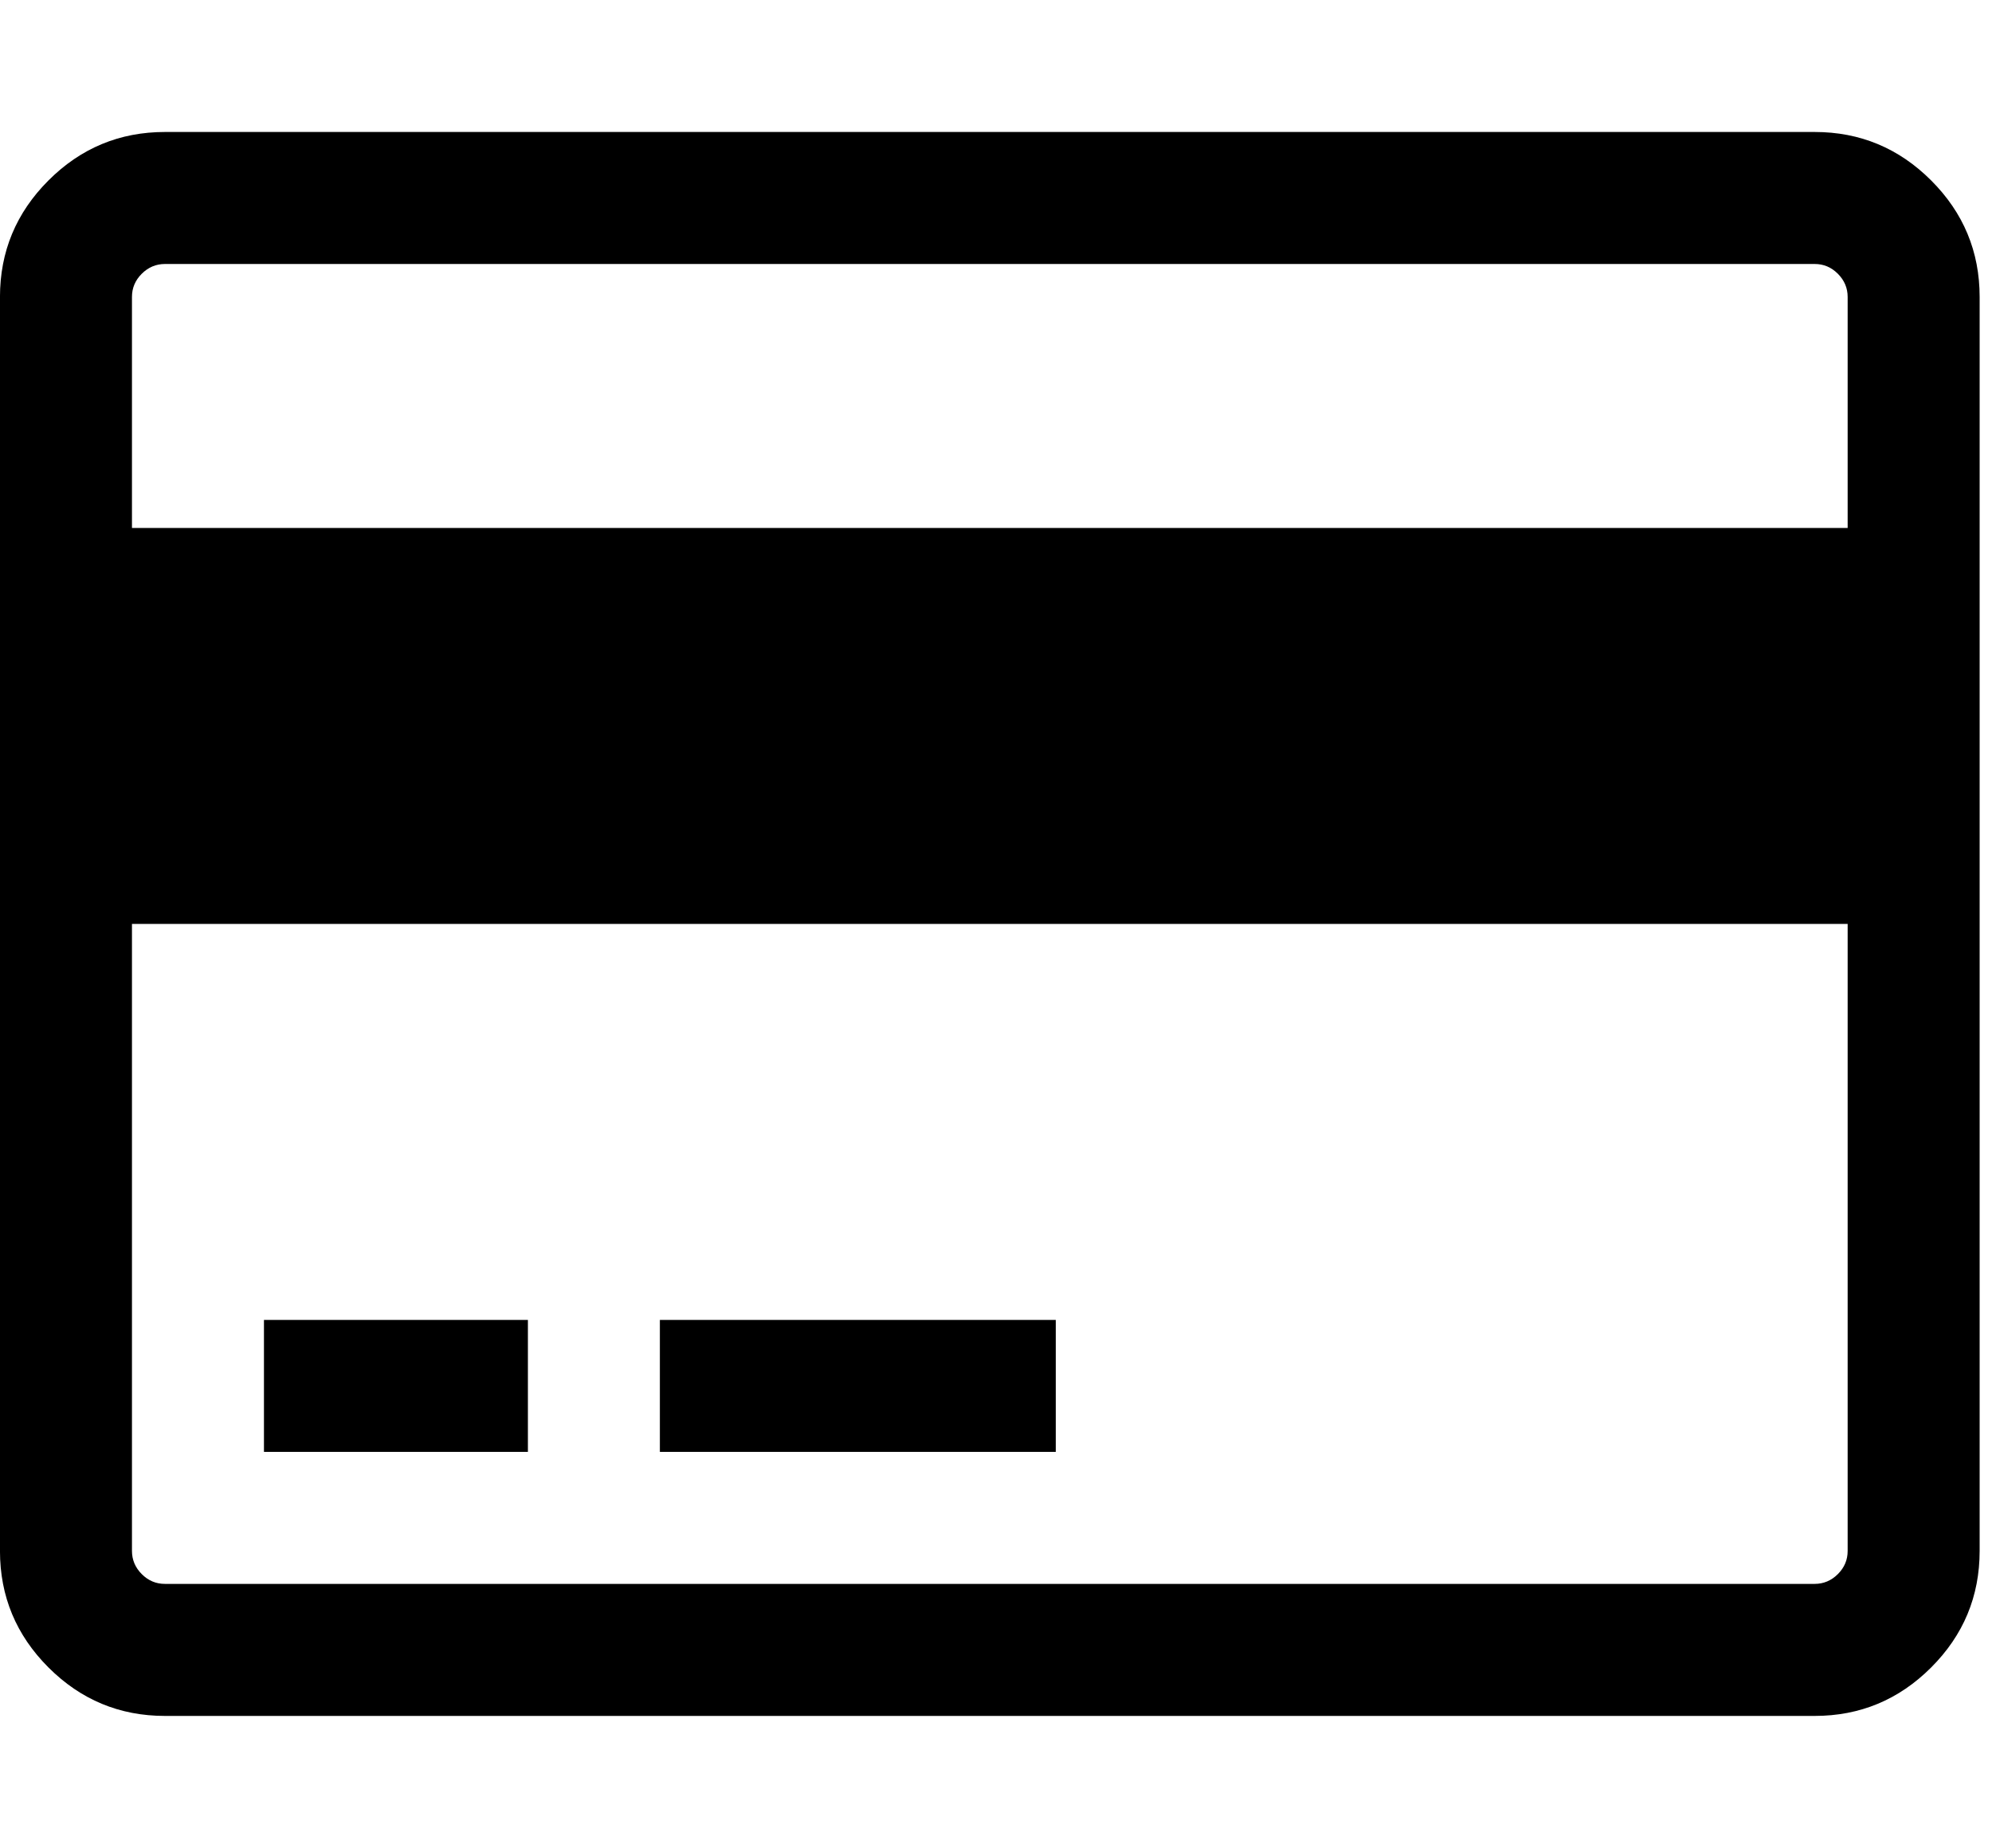
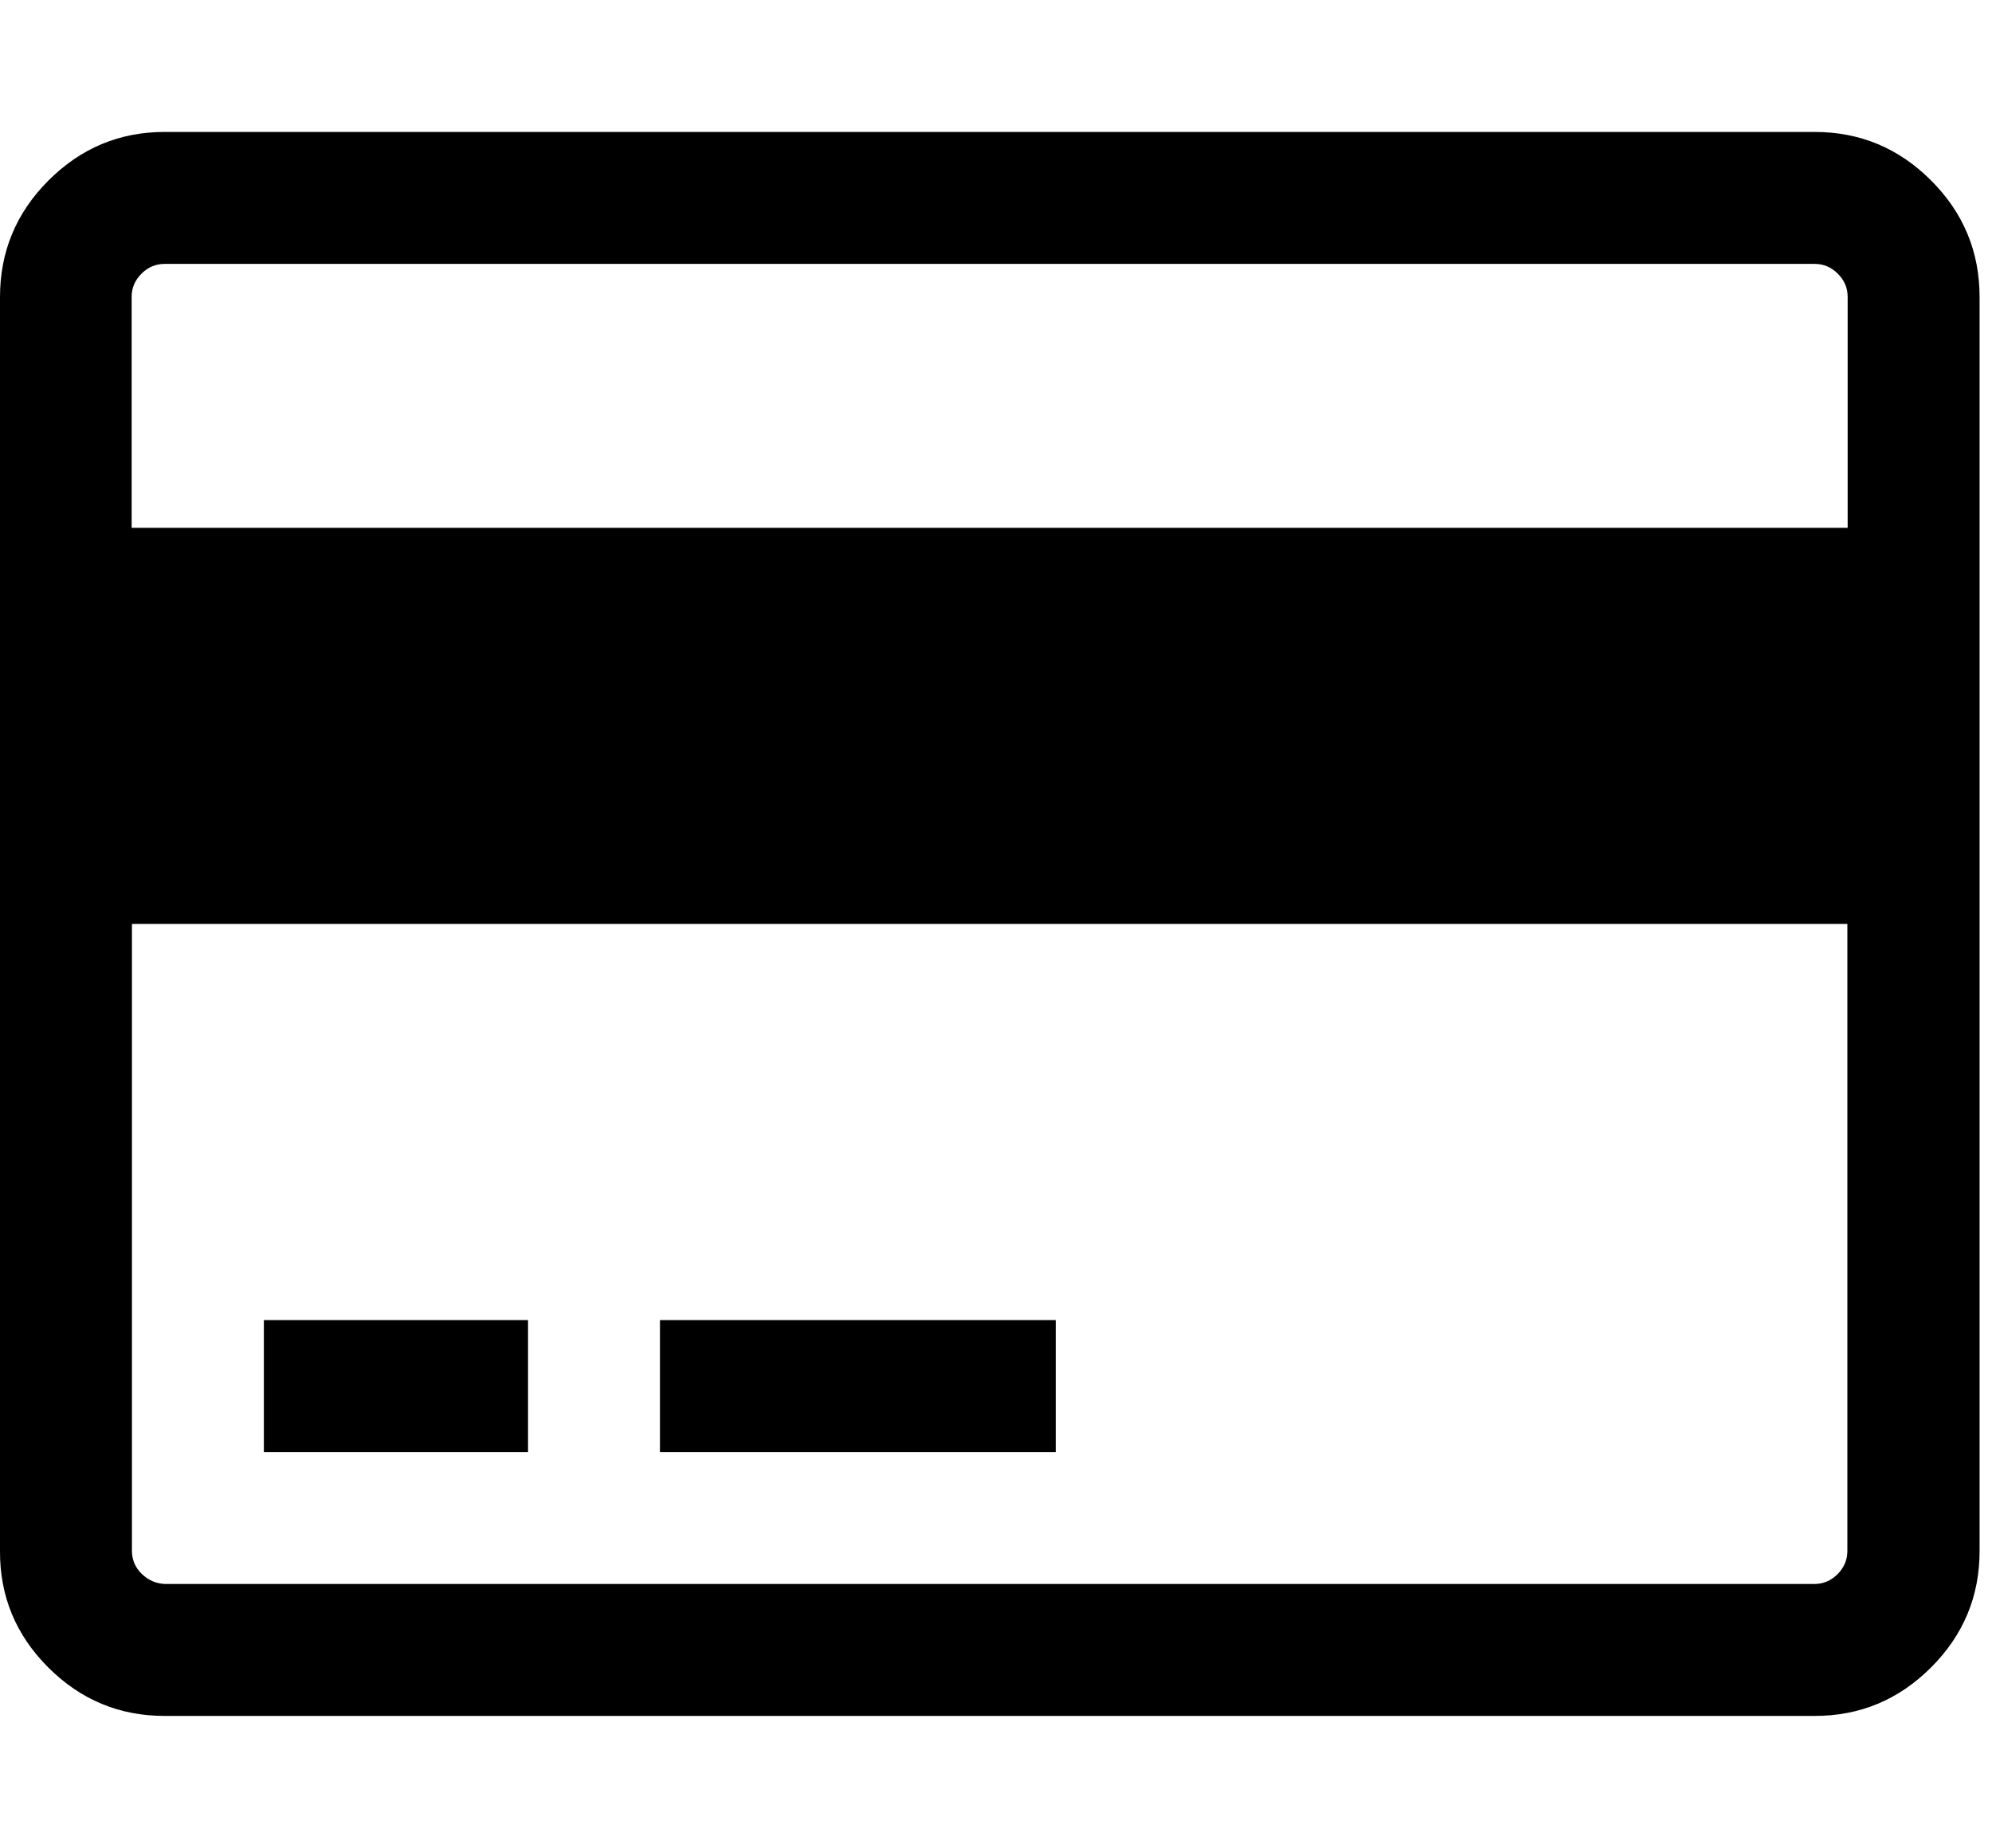
- <svg xmlns="http://www.w3.org/2000/svg" version="1.1" width="69" height="64" viewBox="0 0 69 64">
-   <path d="M62.857 4.571q2.357 0 4.036 1.679t1.679 4.036v43.429q0 2.357-1.679 4.036t-4.036 1.679h-57.143q-2.357 0-4.036-1.679t-1.679-4.036v-43.429q0-2.357 1.679-4.036t4.036-1.679h57.143zM5.714 9.143q-0.464 0-0.804 0.339t-0.339 0.804v8h59.429v-8q0-0.464-0.339-0.804t-0.804-0.339h-57.143zM62.857 54.857q0.464 0 0.804-0.339t0.339-0.804v-21.714h-59.429v21.714q0 0.464 0.339 0.804t0.804 0.339h57.143zM9.143 50.286v-4.571h9.143v4.571h-9.143zM22.857 50.286v-4.571h13.714v4.571h-13.714z" />
+ <svg xmlns="http://www.w3.org/2000/svg" width="69" height="64">
+   <path d="M62.86 4.57q2.35 0 4.03 1.68t1.68 4.04v43.43q0 2.35-1.68 4.03t-4.03 1.68H5.7q-2.35 0-4.03-1.68T0 53.72V10.29q0-2.36 1.68-4.04T5.7 4.57h57.15zM5.7 9.14q-.46 0-.8.34t-.34.8v8H64v-8q0-.46-.34-.8t-.8-.34H5.7zm57.15 45.72q.46 0 .8-.34t.34-.8V32H4.57v21.71q0 .47.34.8t.8.35h57.15zM9.14 50.29v-4.57h9.15v4.57H9.14zm13.72 0v-4.57h13.71v4.57H22.86z" />
</svg>
